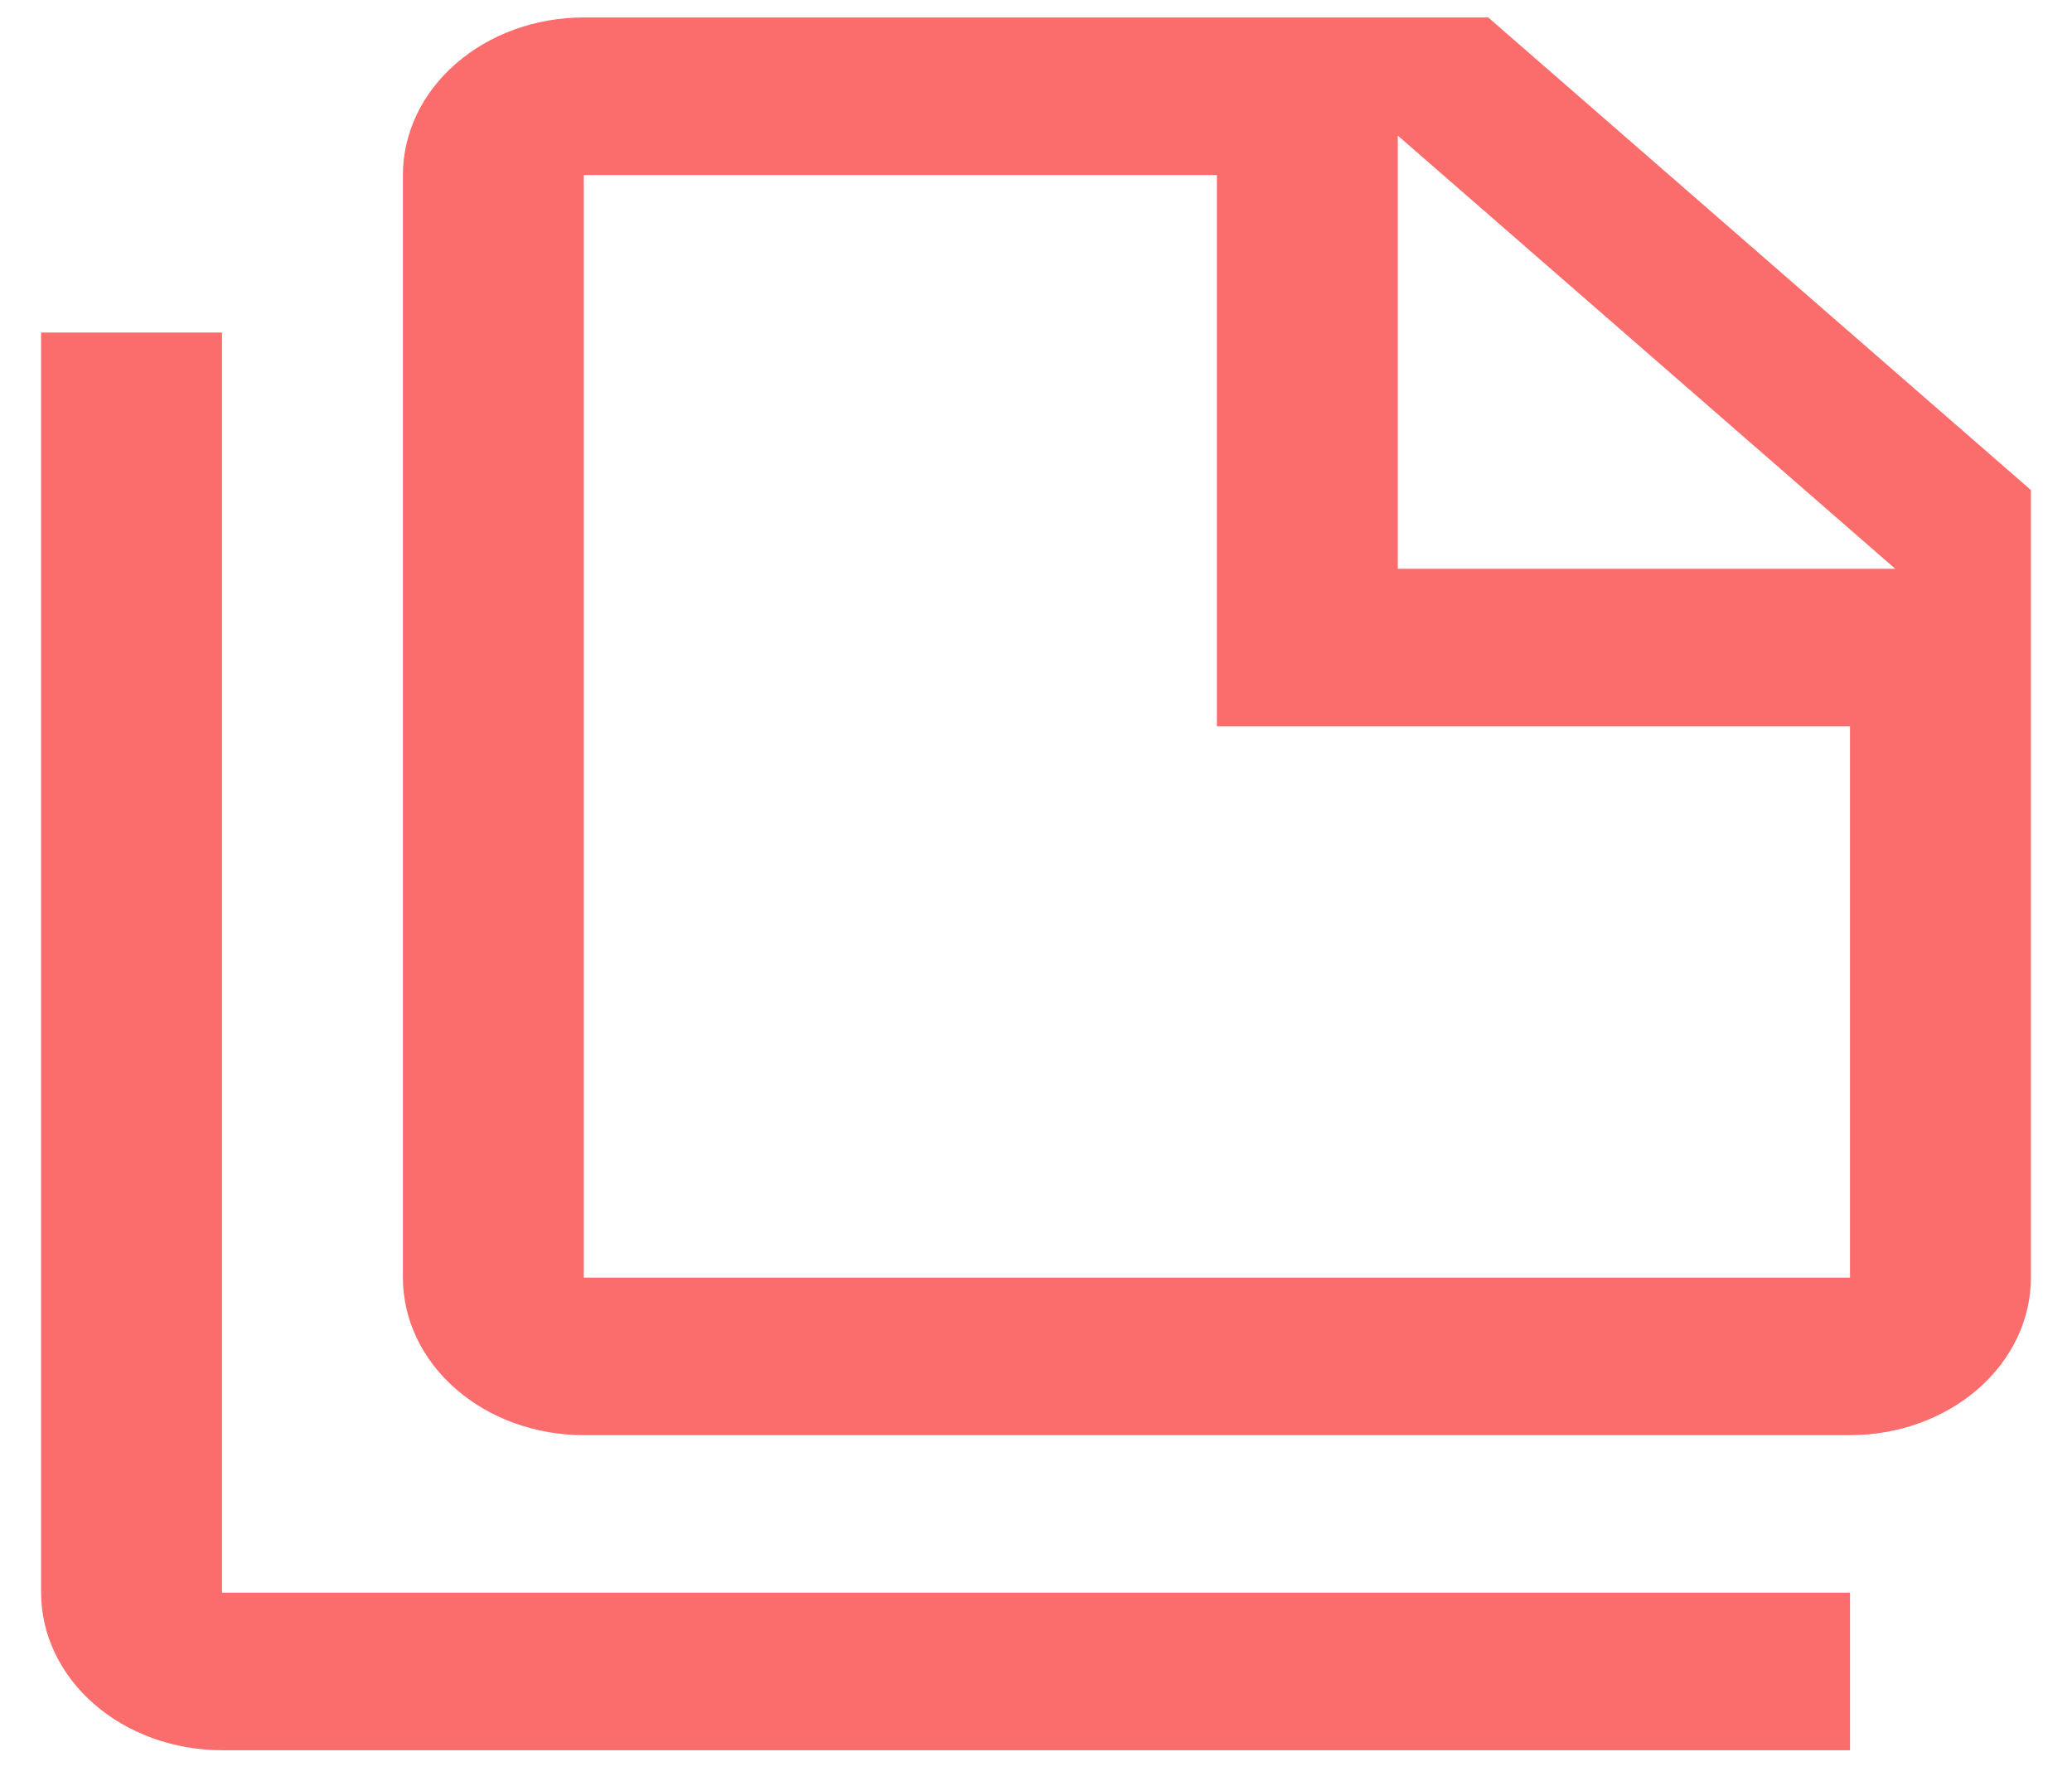
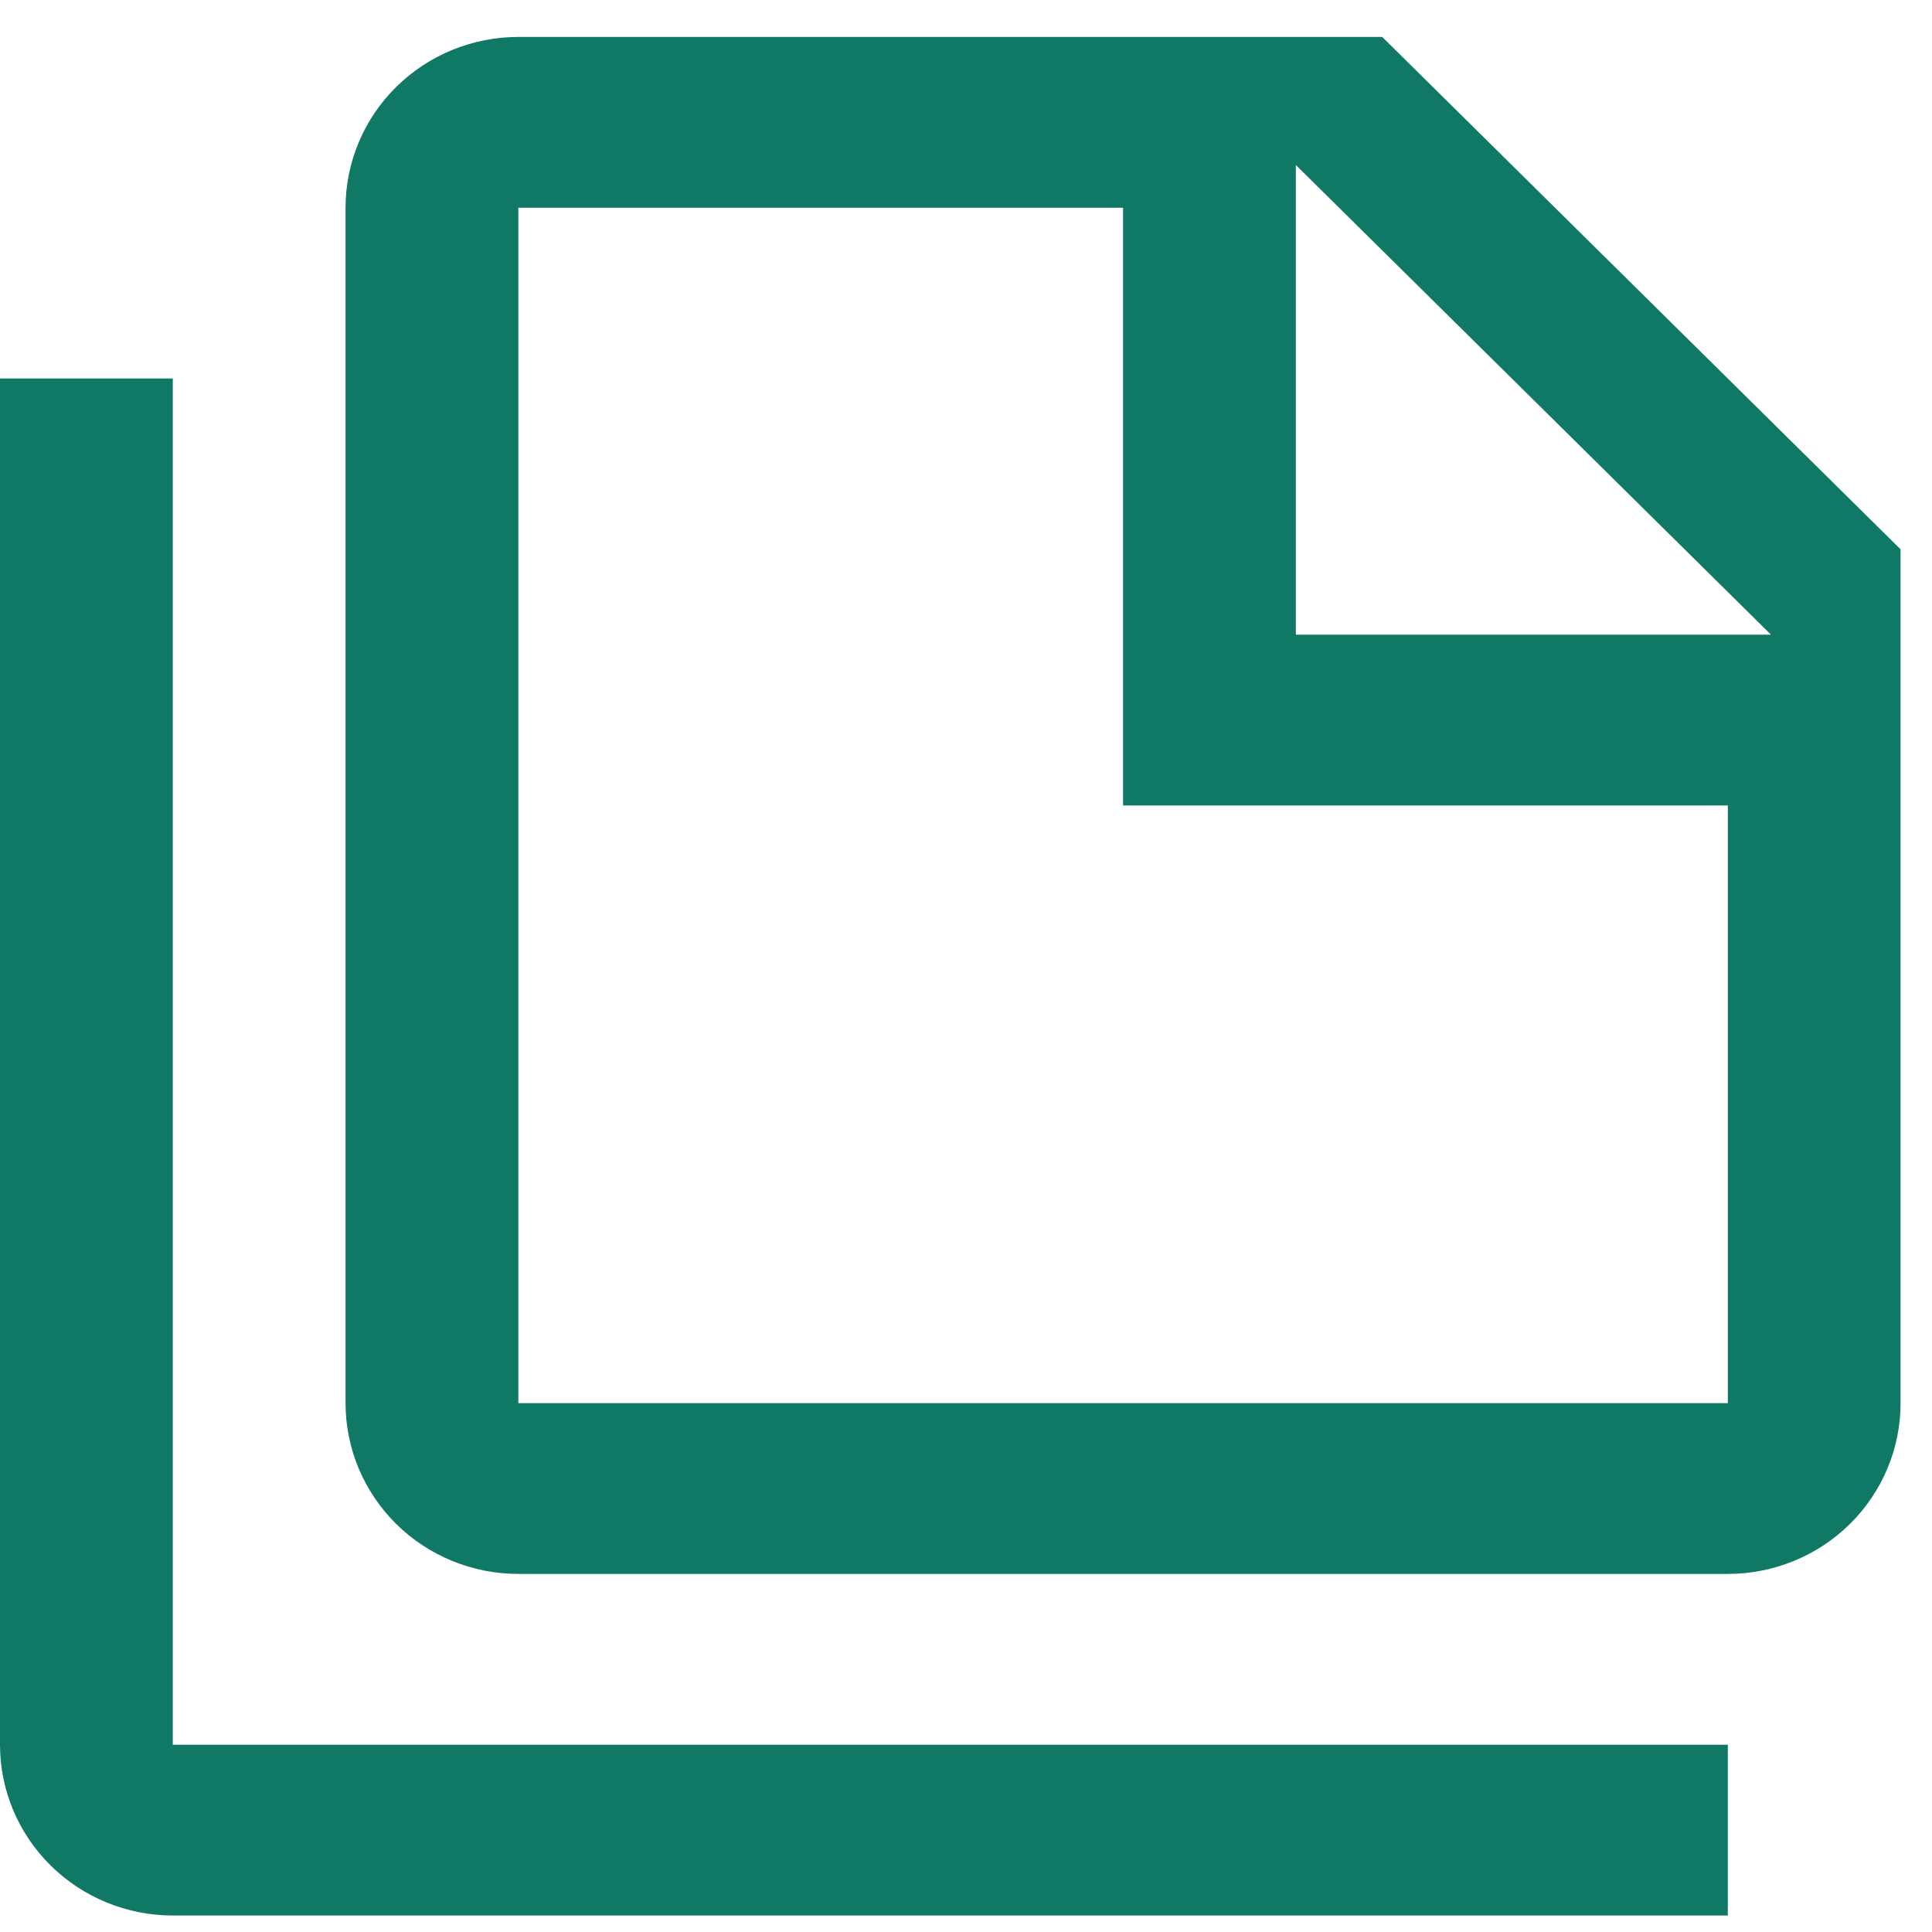
- <svg xmlns="http://www.w3.org/2000/svg" width="42" height="36" viewBox="0 0 42 36" fill="none">
-   <path d="M4.5 6.741V32.286H37.5V35.48H4.5C3.528 35.48 2.595 35.143 1.907 34.544C1.22 33.945 0.833 33.133 0.833 32.286V6.741H4.5ZM28.334 11.53H38.417L28.334 2.749V11.53ZM11.834 0.354H30.167L41.167 9.934V25.9C41.167 26.747 40.781 27.559 40.093 28.158C39.405 28.757 38.473 29.093 37.5 29.093H11.834C10.861 29.093 9.928 28.757 9.241 28.158C8.553 27.559 8.167 26.747 8.167 25.9V3.548C8.167 2.701 8.553 1.888 9.241 1.29C9.928 0.691 10.861 0.354 11.834 0.354ZM11.834 3.548V25.9H37.5V14.724H24.667V3.548H11.834Z" fill="#FB6D6D" />
+ <svg xmlns="http://www.w3.org/2000/svg" width="41" height="41" viewBox="0 0 41 41" fill="none">
+   <path d="M3.667 8.032V37.026H36.667V40.65H3.667C2.694 40.65 1.762 40.268 1.074 39.588C0.386 38.908 0 37.987 0 37.026V8.032H3.667ZM27.5 13.469H37.583L27.5 3.502V13.469ZM11 0.784H29.333L40.333 11.657V29.777C40.333 30.738 39.947 31.66 39.259 32.34C38.572 33.02 37.639 33.401 36.667 33.401H11C10.027 33.401 9.095 33.02 8.407 32.34C7.72 31.66 7.333 30.738 7.333 29.777V4.408C7.333 3.447 7.72 2.525 8.407 1.846C9.095 1.166 10.027 0.784 11 0.784ZM11 4.408V29.777H36.667V17.093H23.833V4.408H11Z" fill="#107966" />
</svg>
